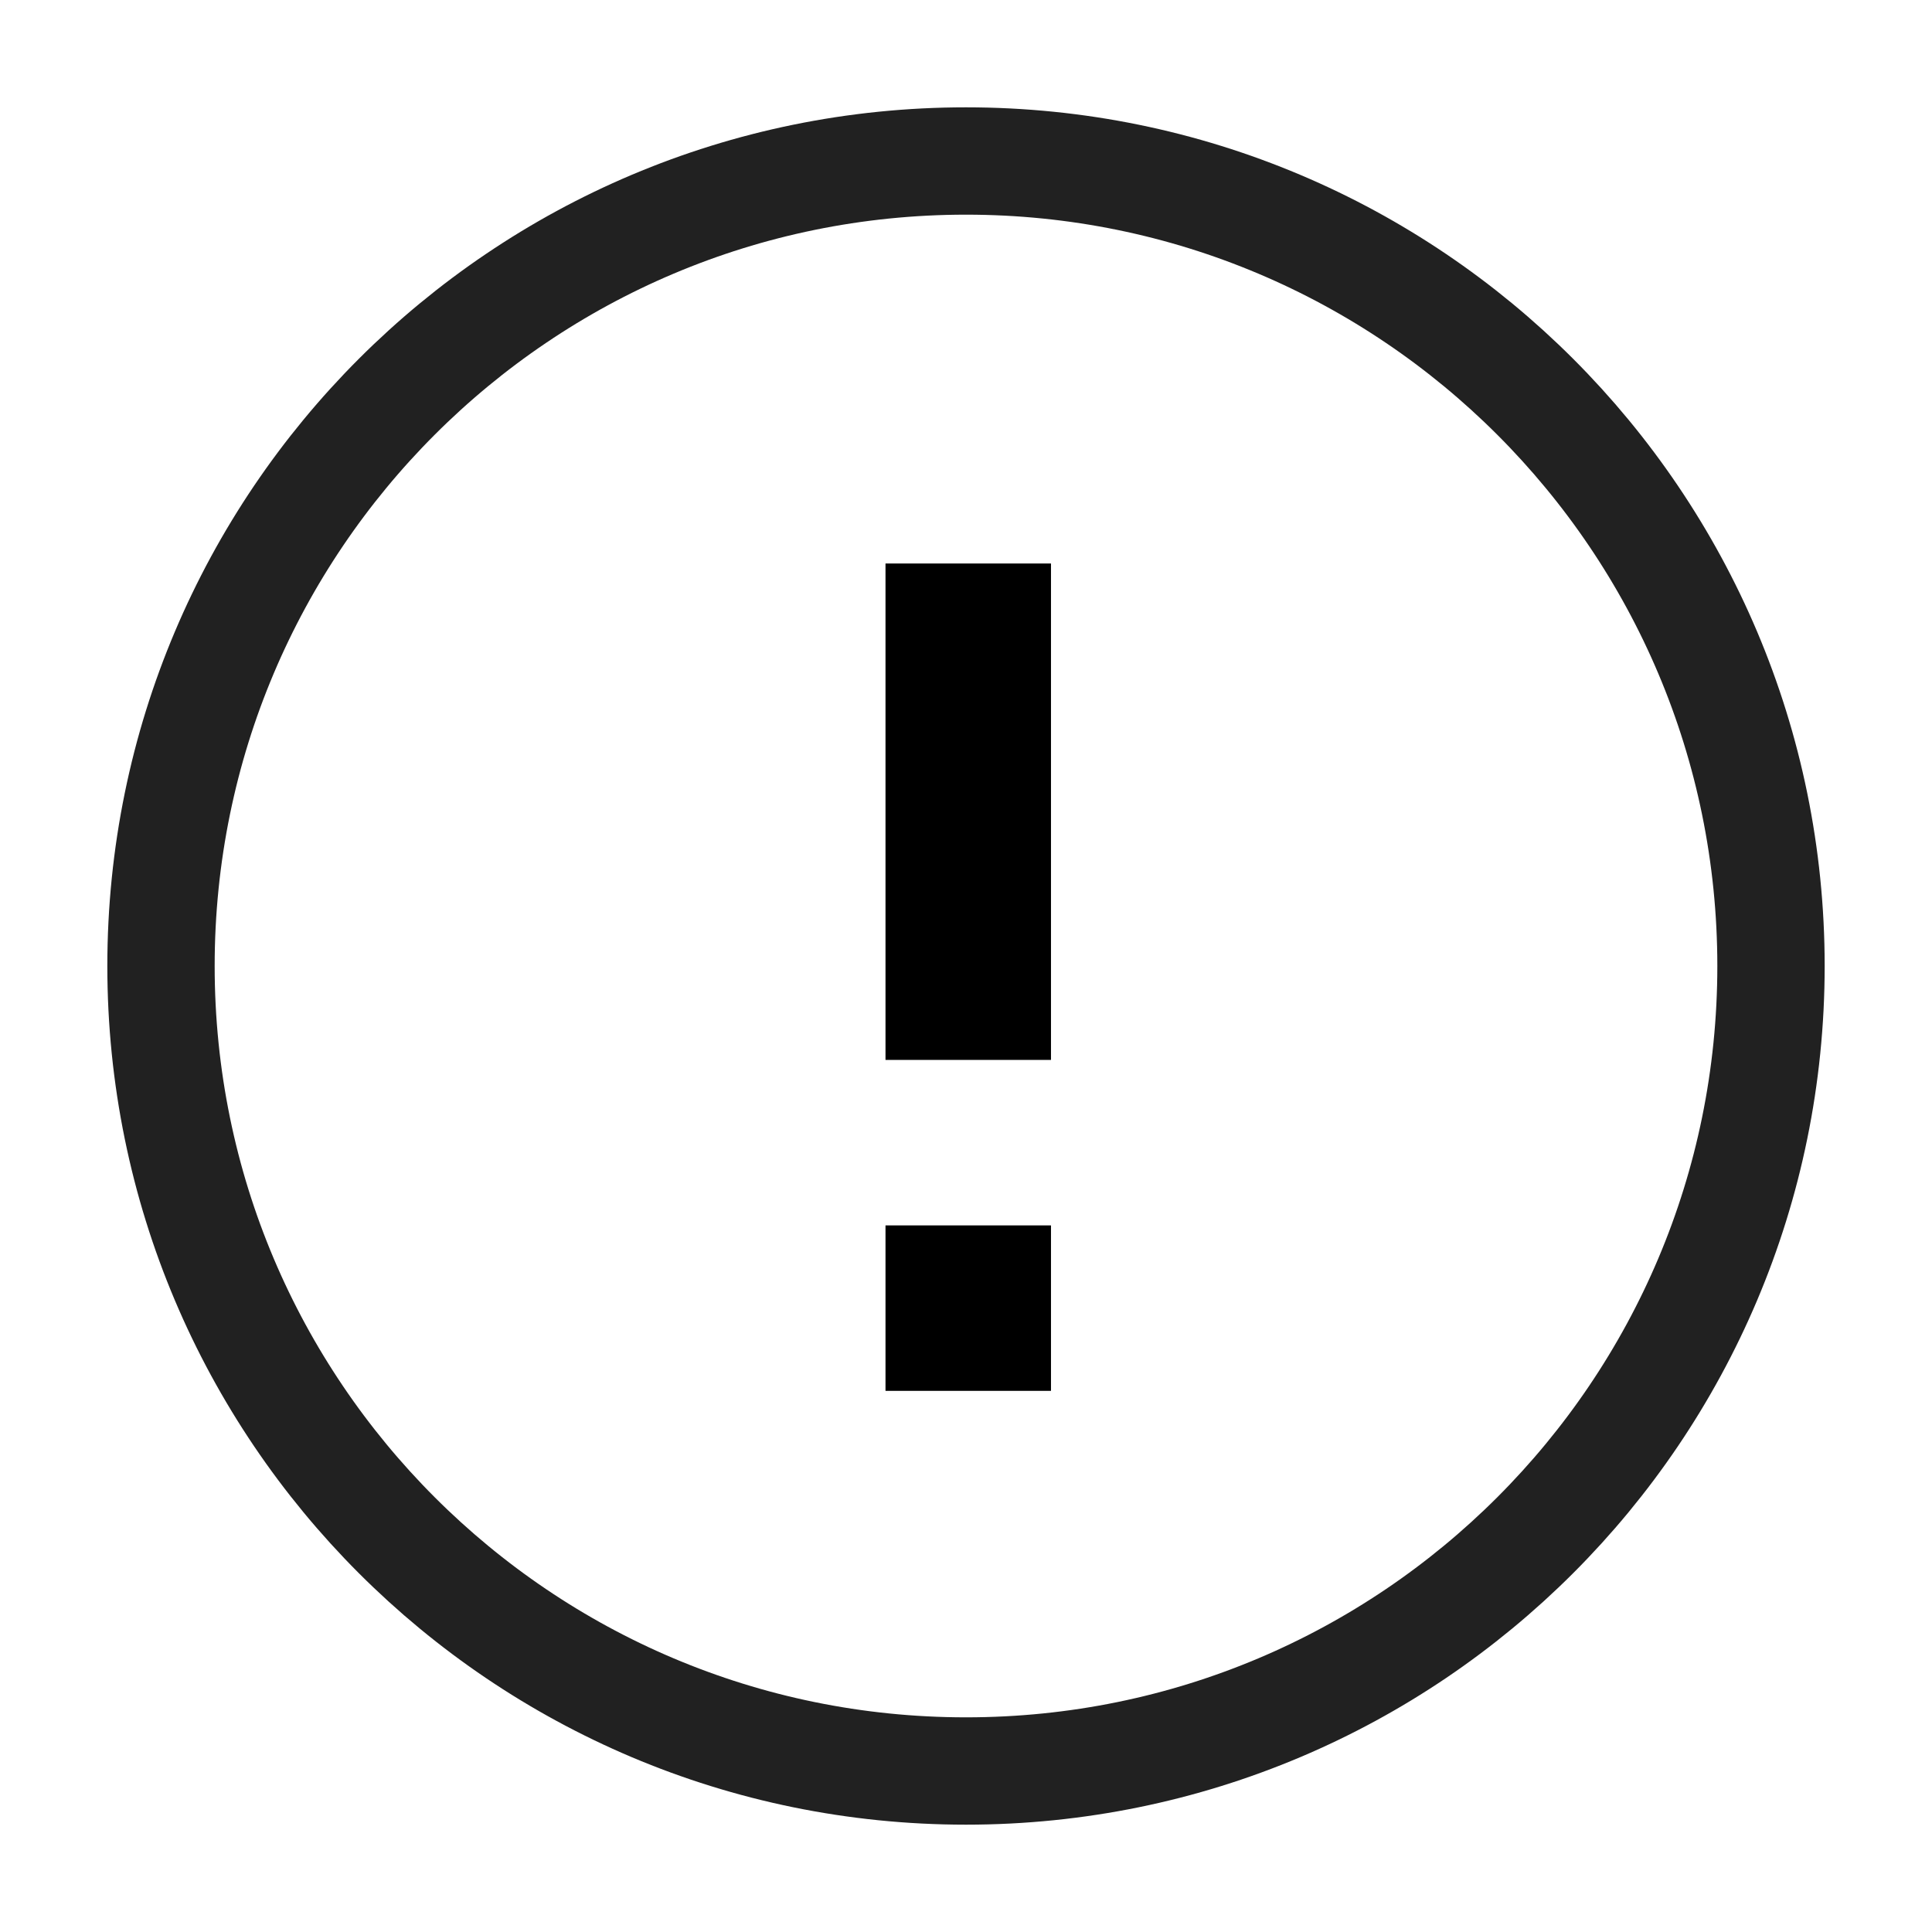
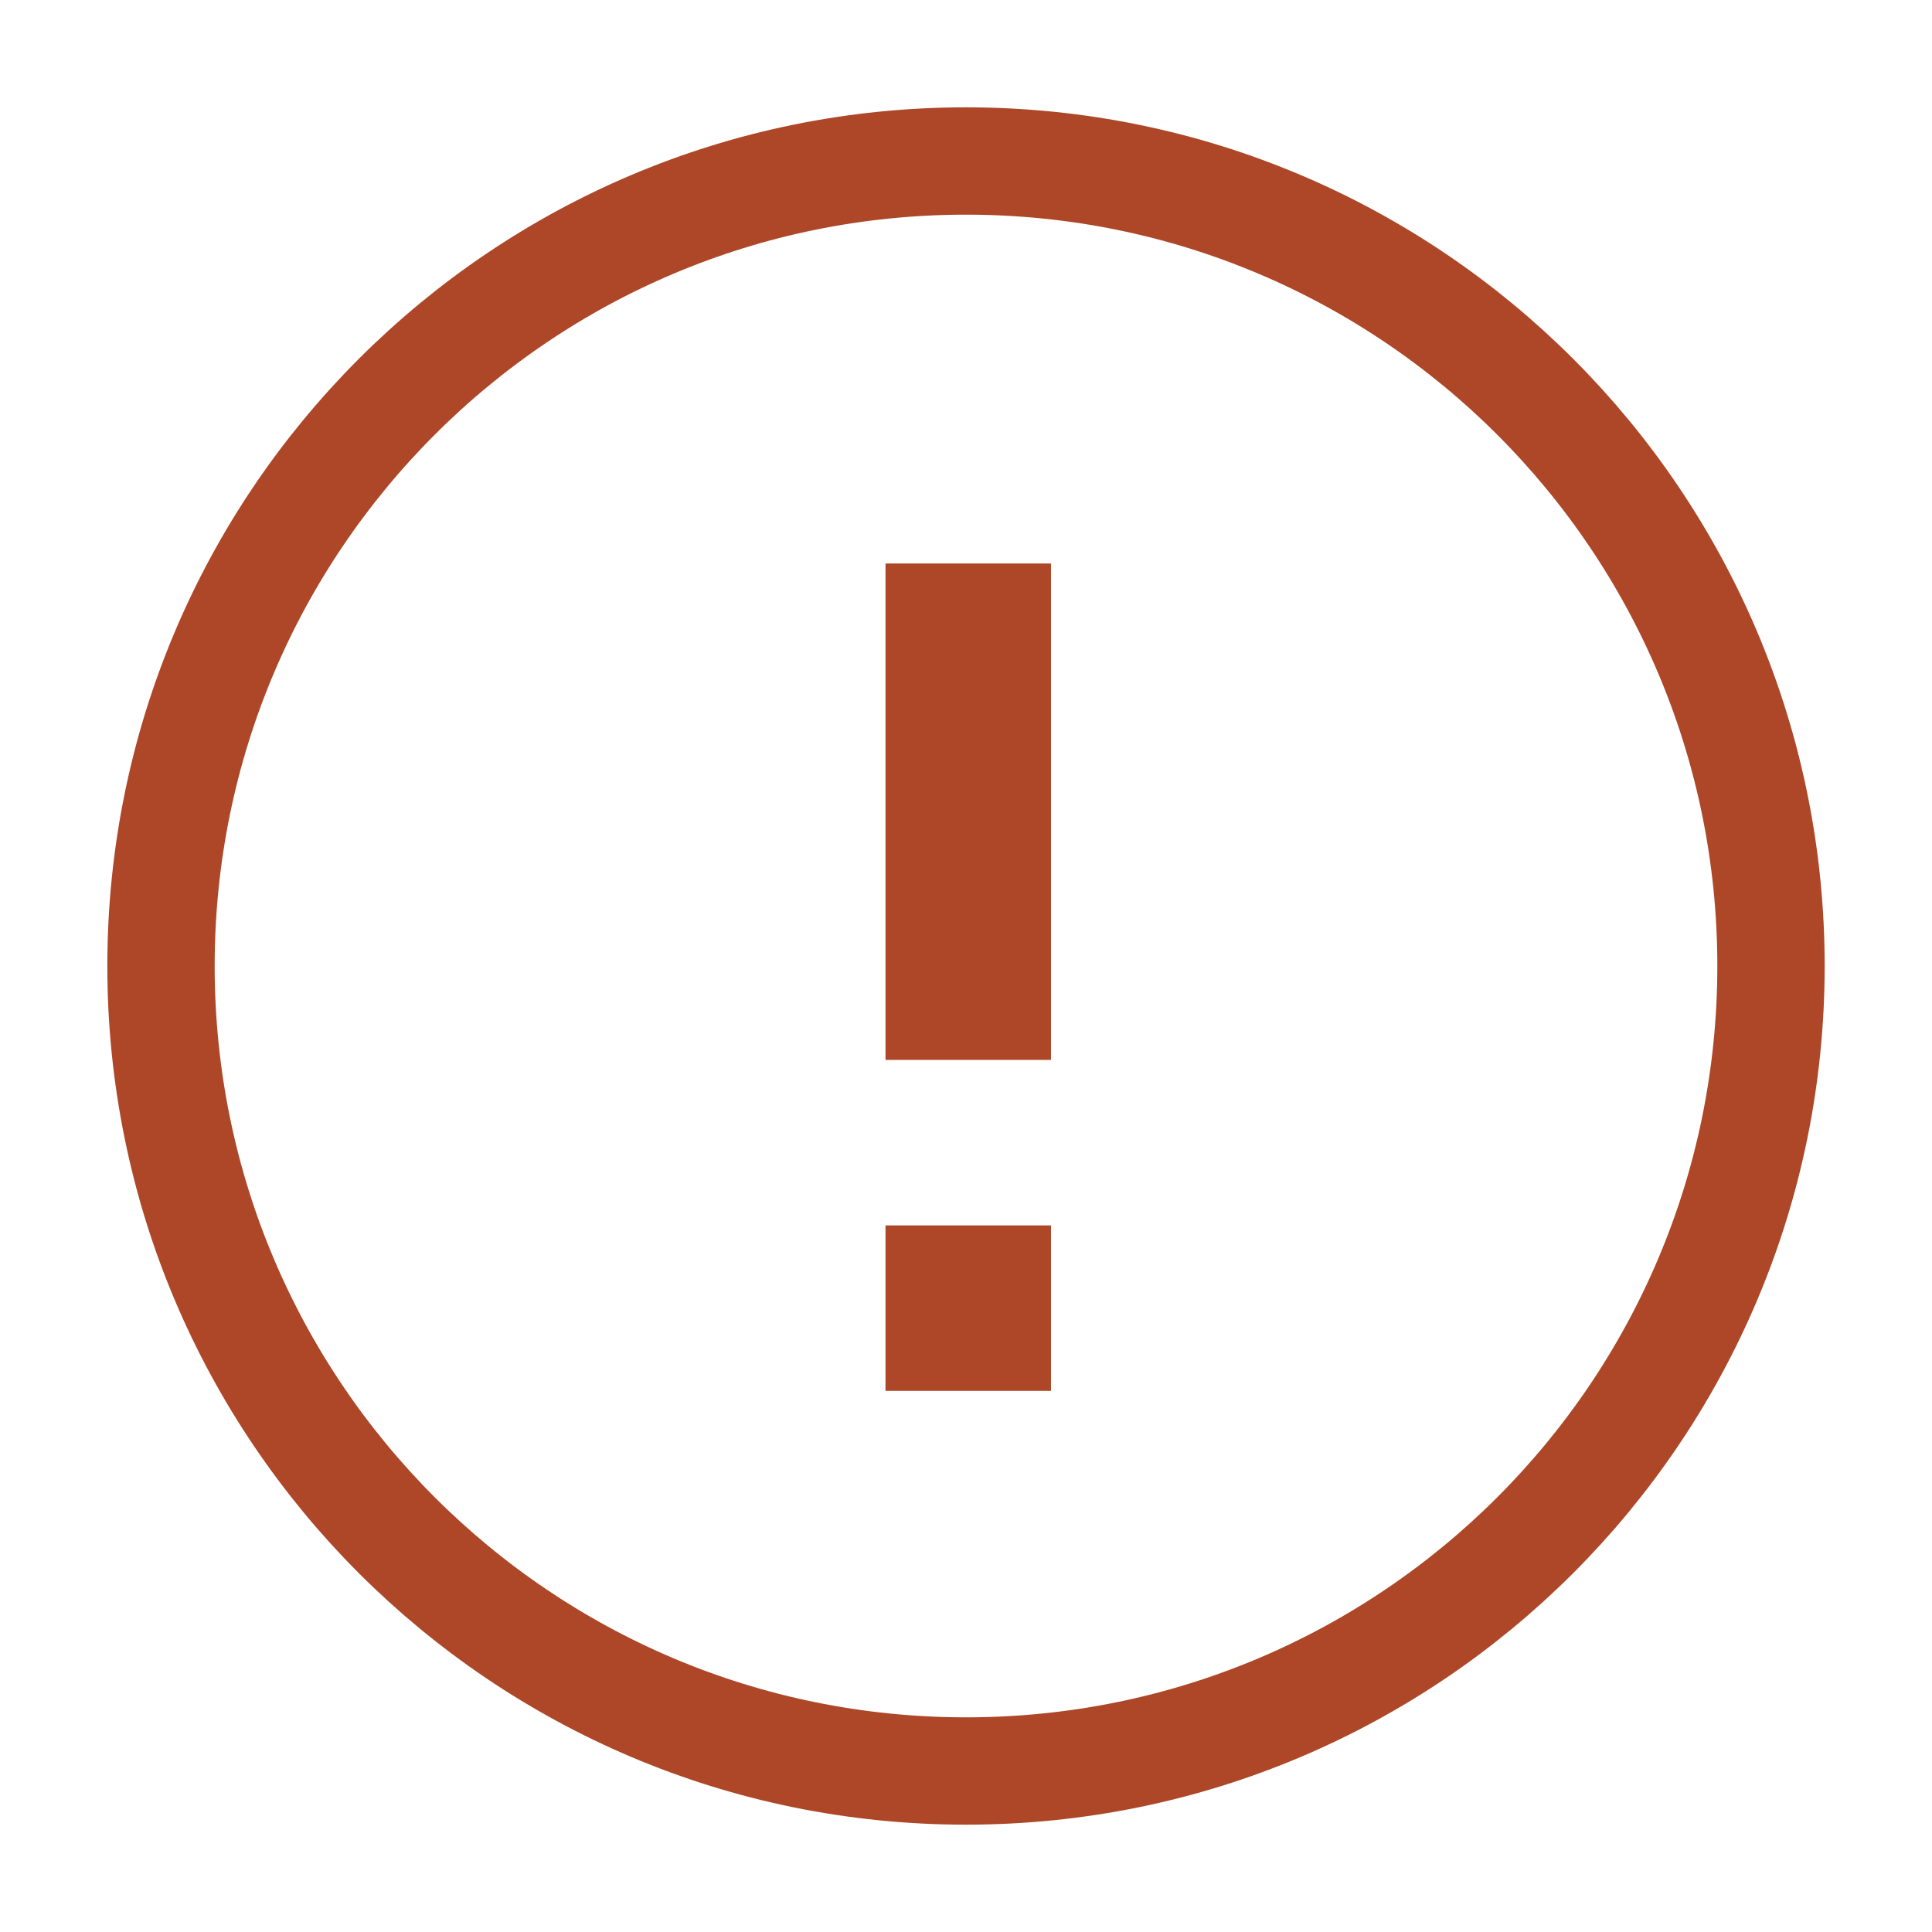
<svg xmlns="http://www.w3.org/2000/svg" width="72" height="72" viewBox="0 0 72 72">
  <g fill="none" fill-rule="evenodd">
-     <circle cx="32" cy="32" r="30" fill-rule="nonzero" stroke="#212121" stroke-width="4" transform="translate(4 4)" />
-     <path fill="#000" d="M33 45.667h6.167v6.166H33v-6.166zM33 21h6.167v18.5H33V21z" />
+     <circle cx="32" cy="32" r="30" fill-rule="nonzero" stroke="#ad4728" stroke-width="4" transform="translate(4 4)" />
+     <path fill="#ad4728" d="M33 45.667h6.167v6.166H33v-6.166zM33 21h6.167v18.5H33V21z" />
  </g>
</svg>
